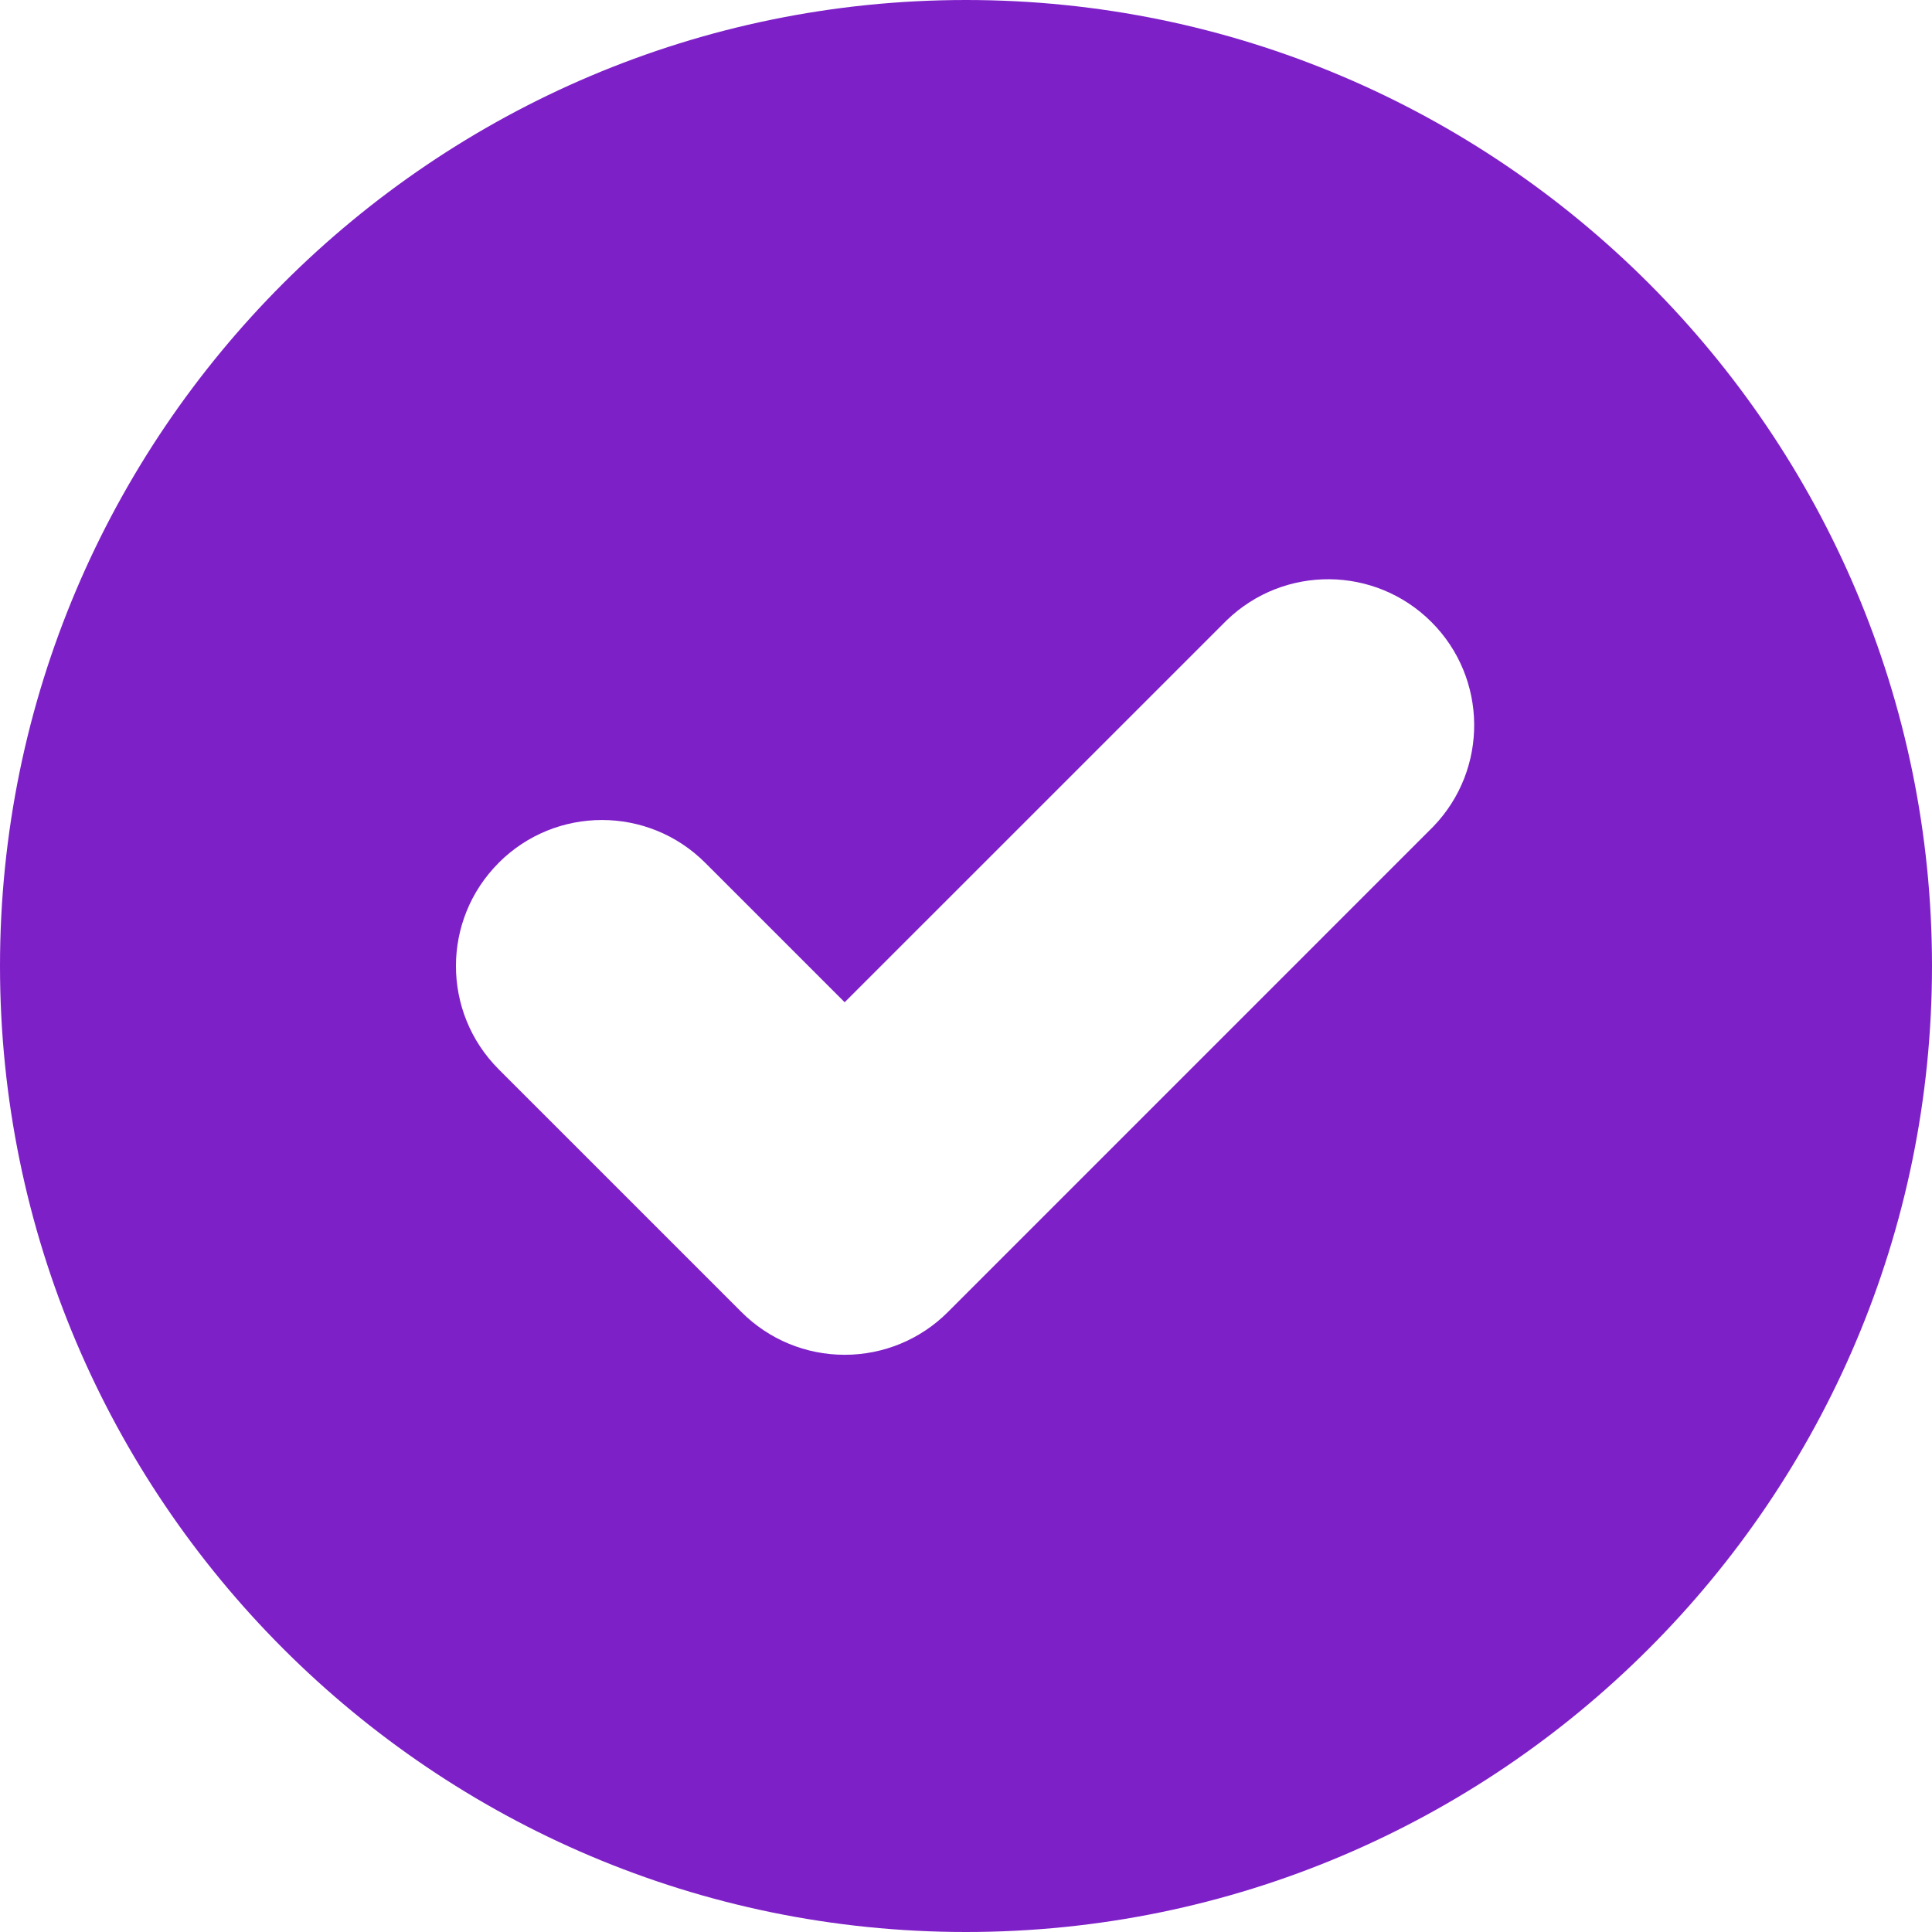
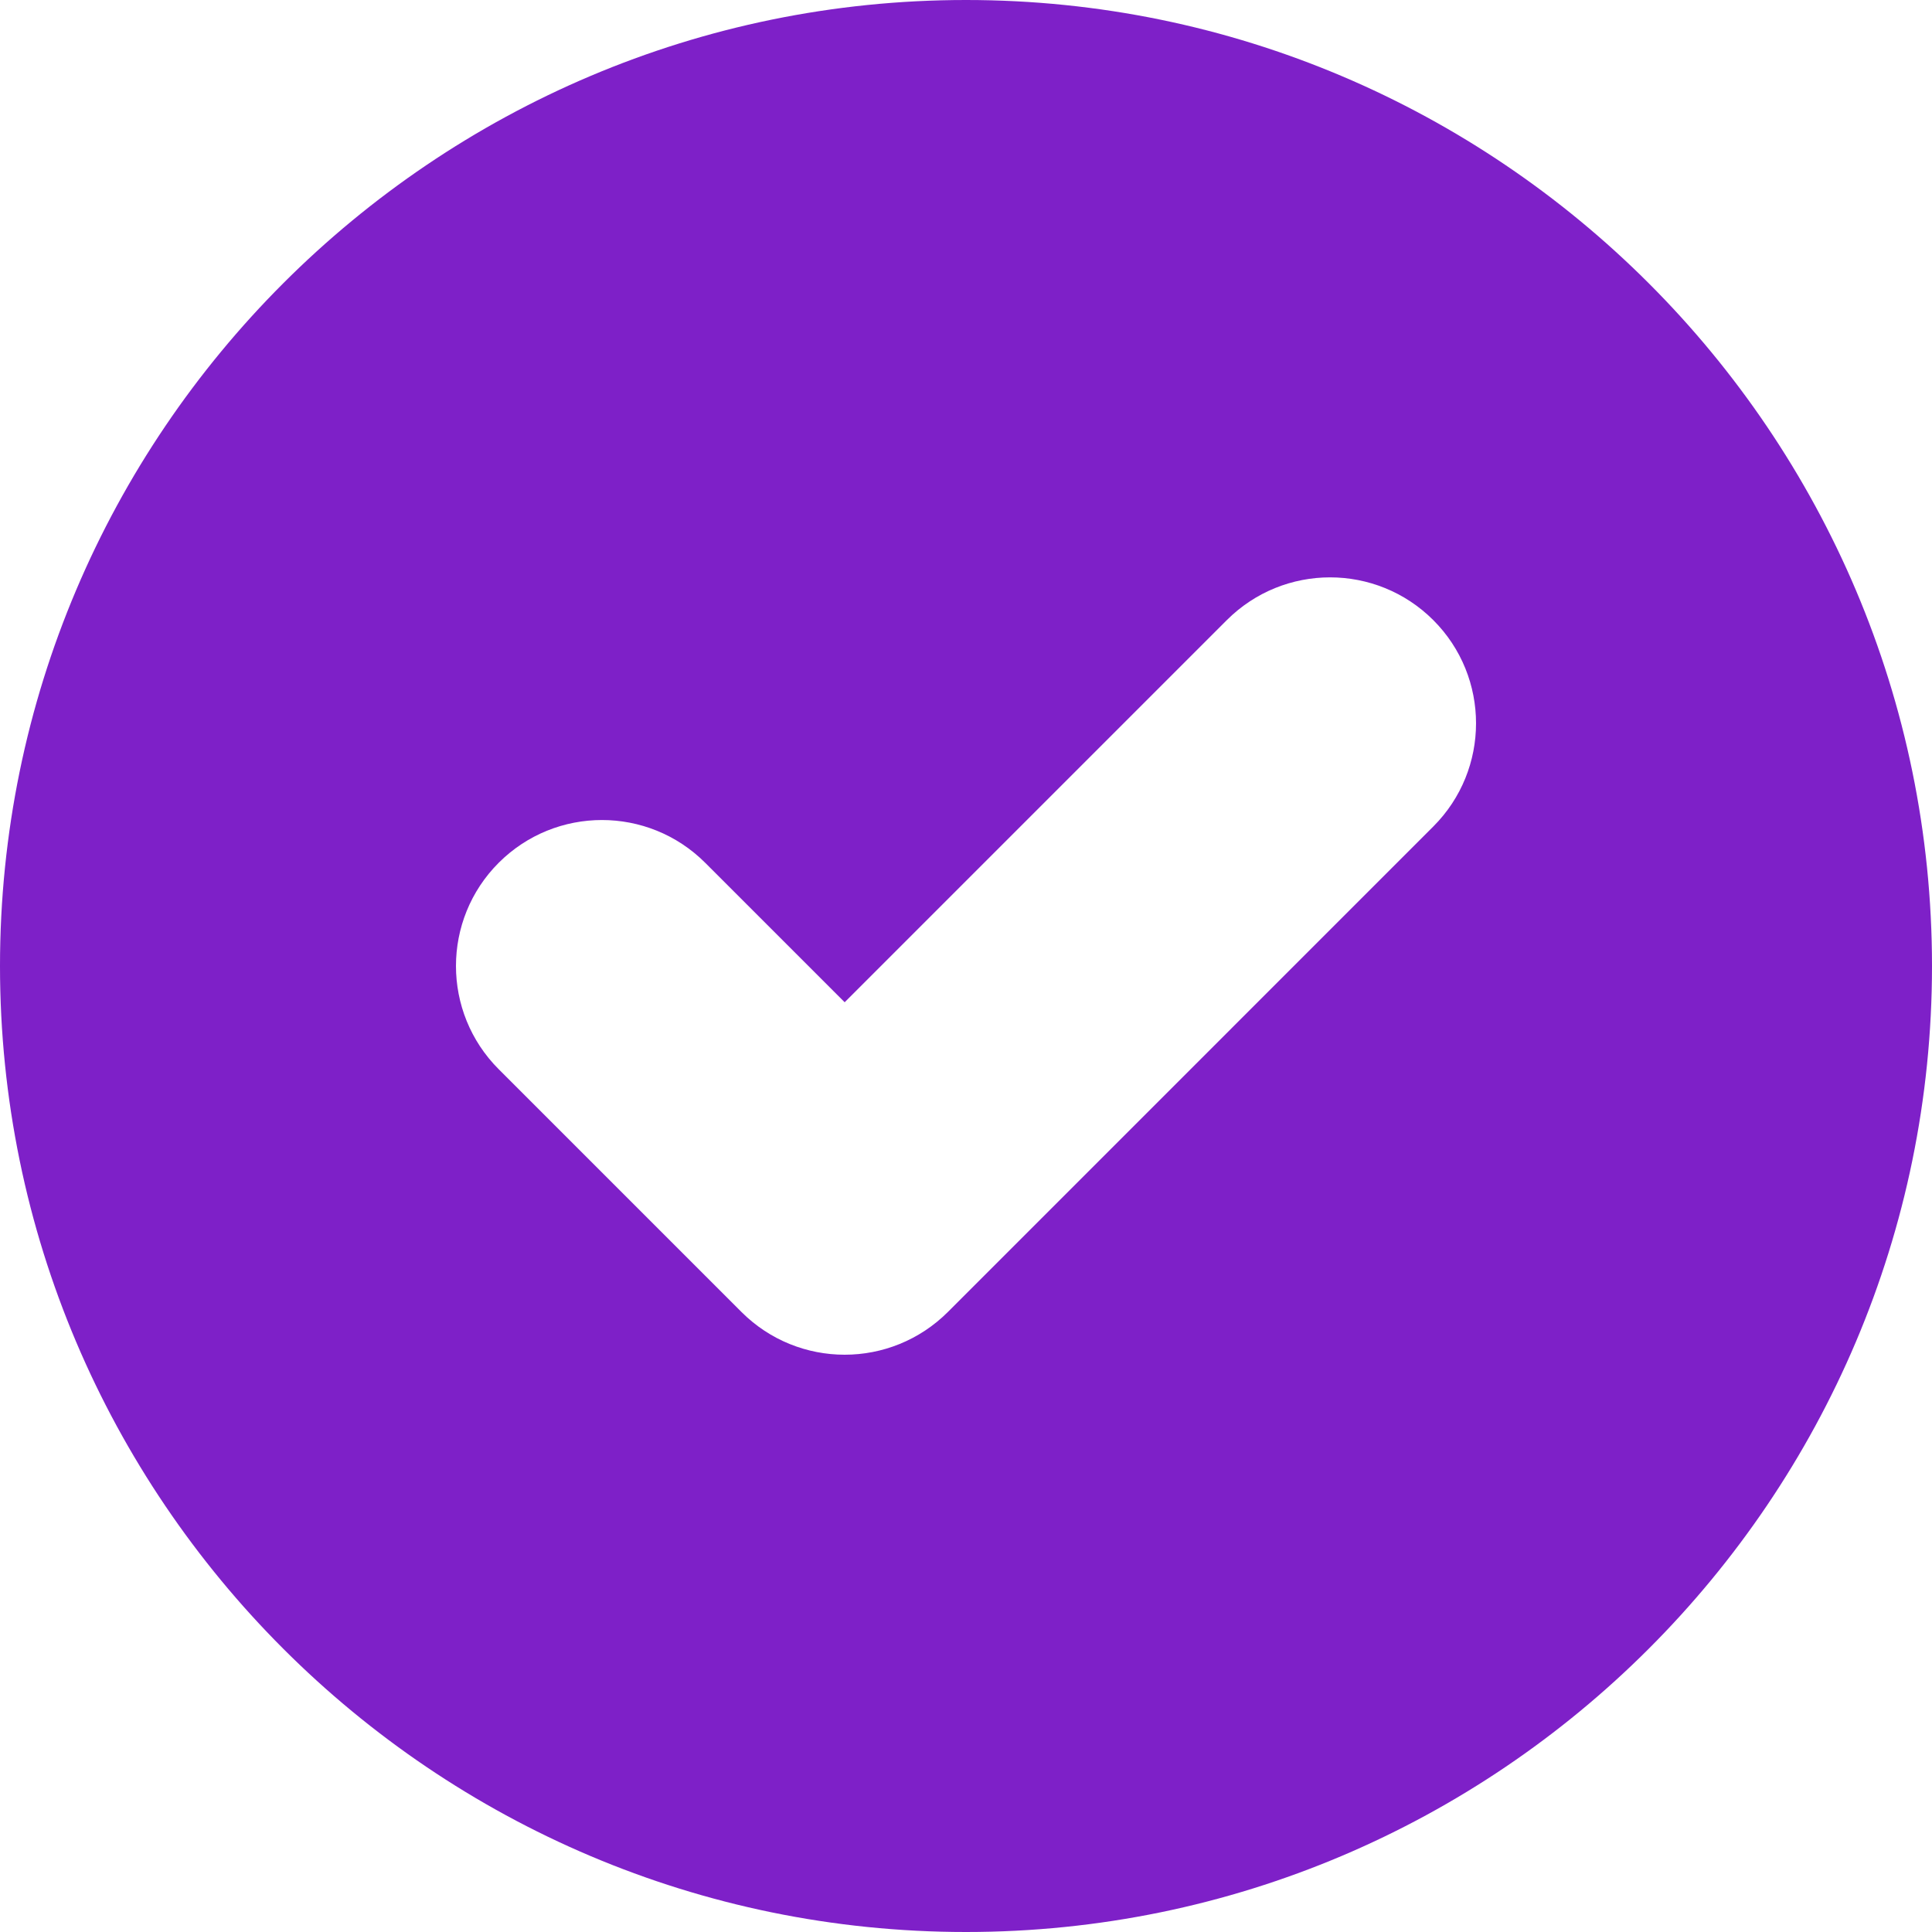
<svg xmlns="http://www.w3.org/2000/svg" width="30" height="30" viewBox="0 0 30 30" fill="none">
-   <path d="M15 30c8.271 0 15-6.729 15-15 0-8.27-6.729-15-15-15S0 6.73 0 15c0 8.271 6.729 15 15 15zM7.744 13.397a2.267 2.267 0 0 1 3.206 0l2.166 2.166L19.05 9.63a2.267 2.267 0 0 1 3.206 3.205l-7.537 7.538a2.26 2.26 0 0 1-1.603.664 2.26 2.26 0 0 1-1.603-.664l-3.769-3.769a2.267 2.267 0 0 1 0-3.206z" fill="#7E20C8" />
+   <path d="M15 30C23.271 30 30 23.271 30 15C30 6.729 23.271 0 15 0C6.729 0 0 6.729 0 15C0 23.271 6.729 30 15 30ZM7.744 13.397C8.63 12.512 10.064 12.512 10.95 13.397L13.116 15.563L19.05 9.629C19.936 8.744 21.37 8.744 22.256 9.629C23.141 10.514 23.141 11.949 22.256 12.834L14.719 20.372C14.276 20.814 13.696 21.036 13.116 21.036C12.535 21.036 11.955 20.814 11.513 20.372L7.744 16.603C6.859 15.718 6.859 14.282 7.744 13.397Z" fill="#7E20C8" />
</svg>
